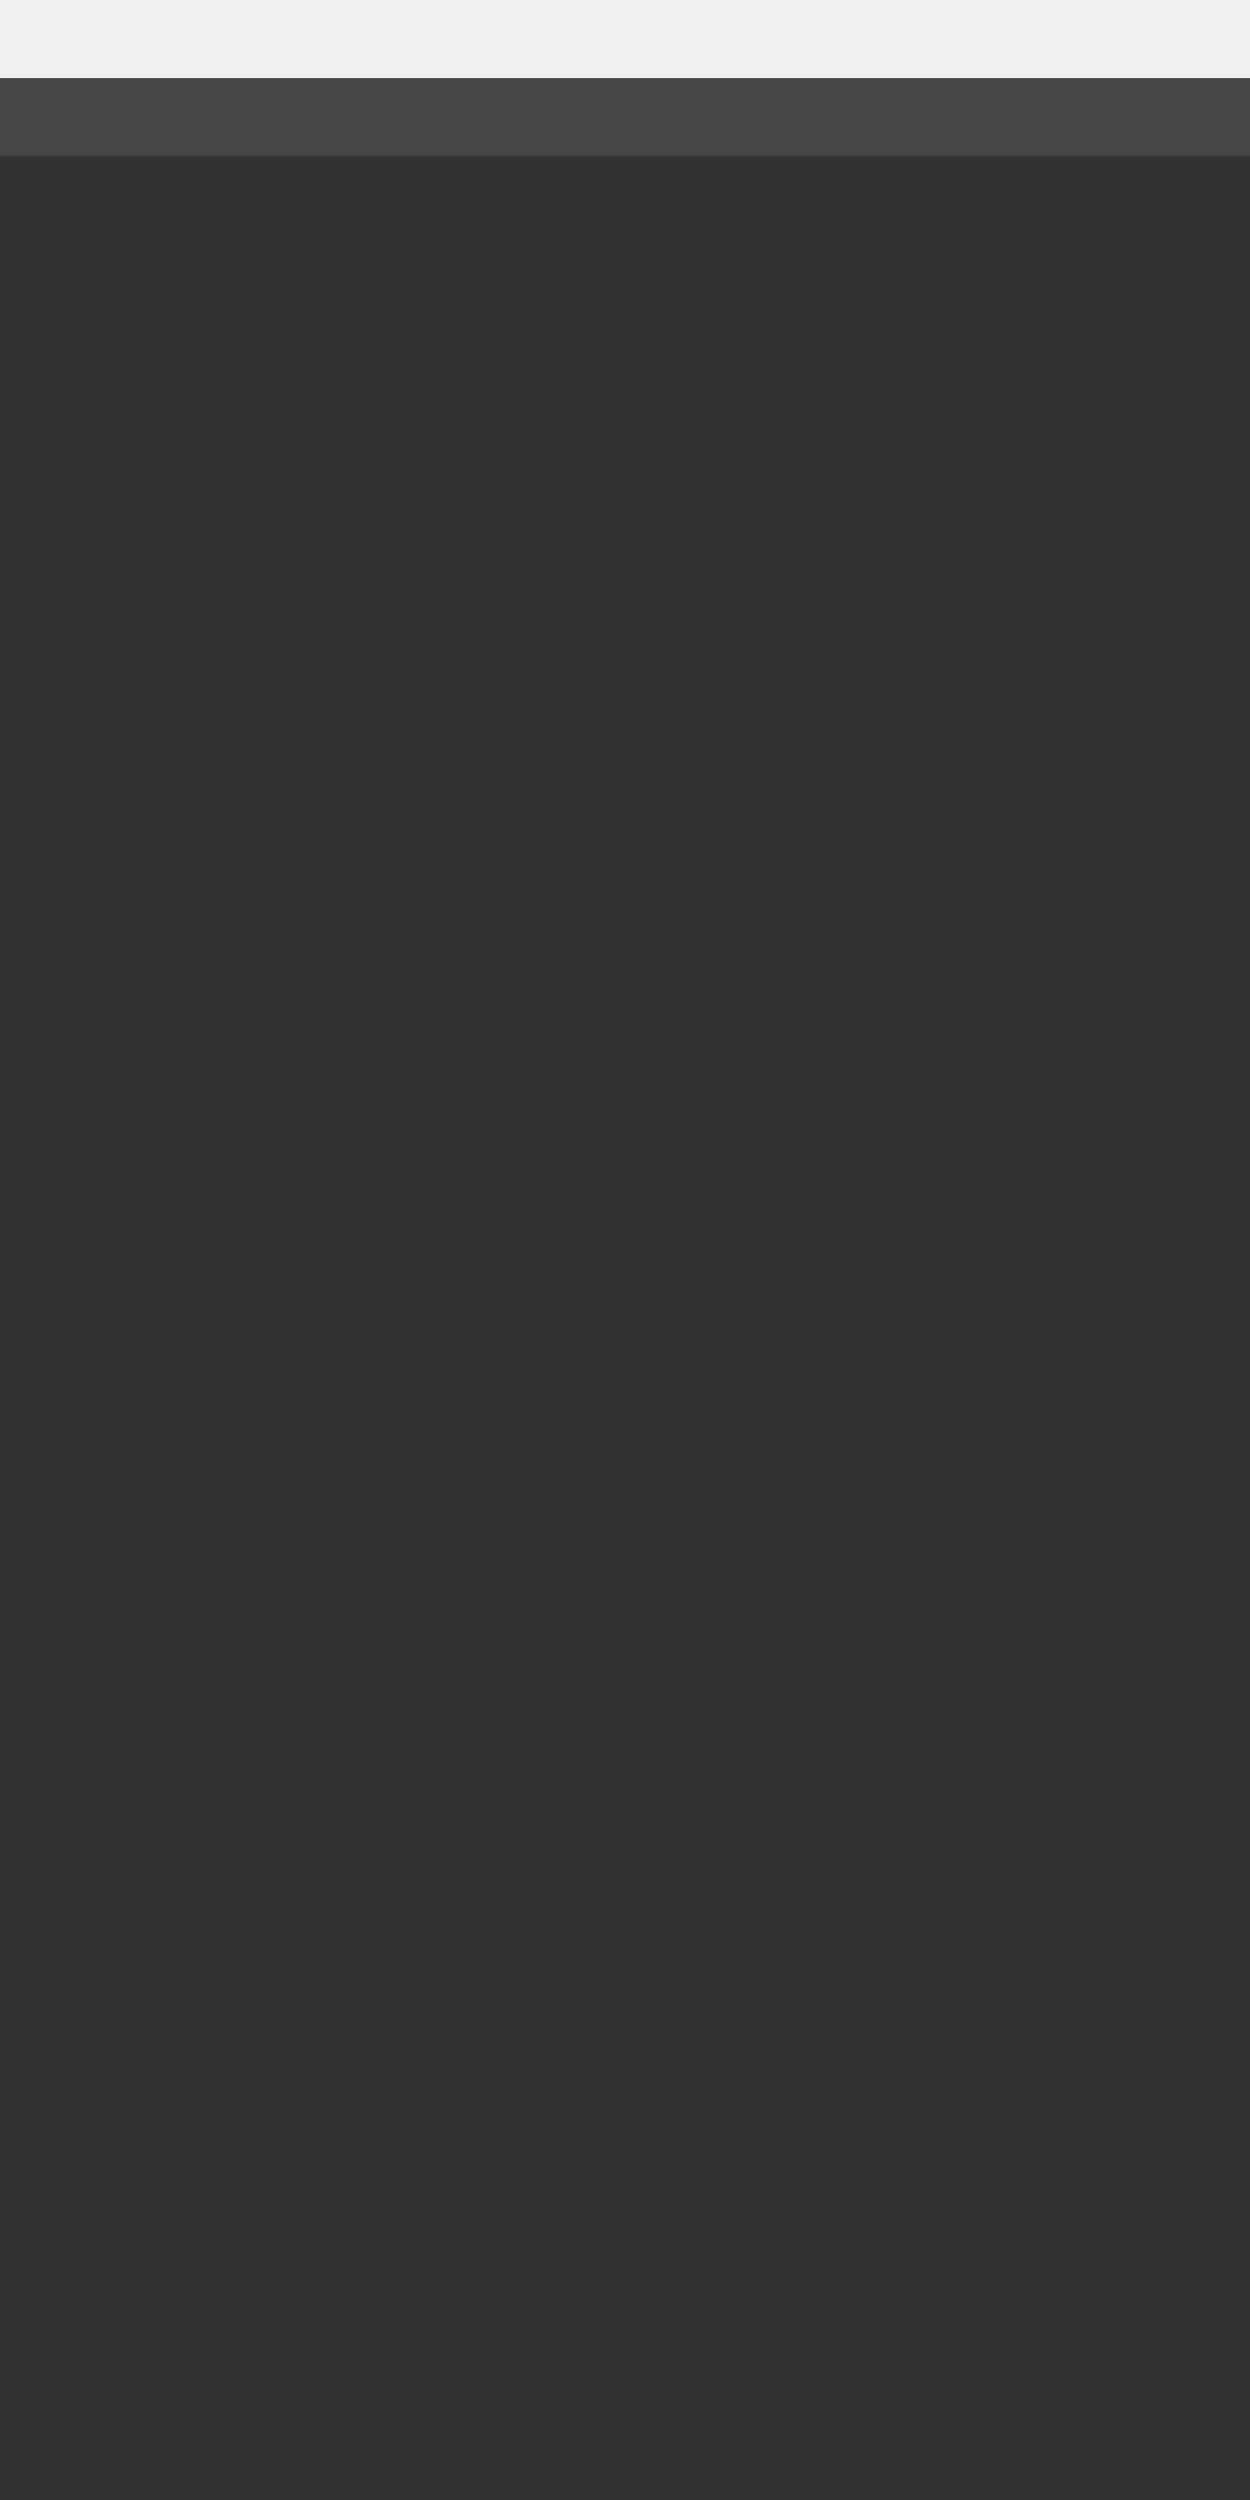
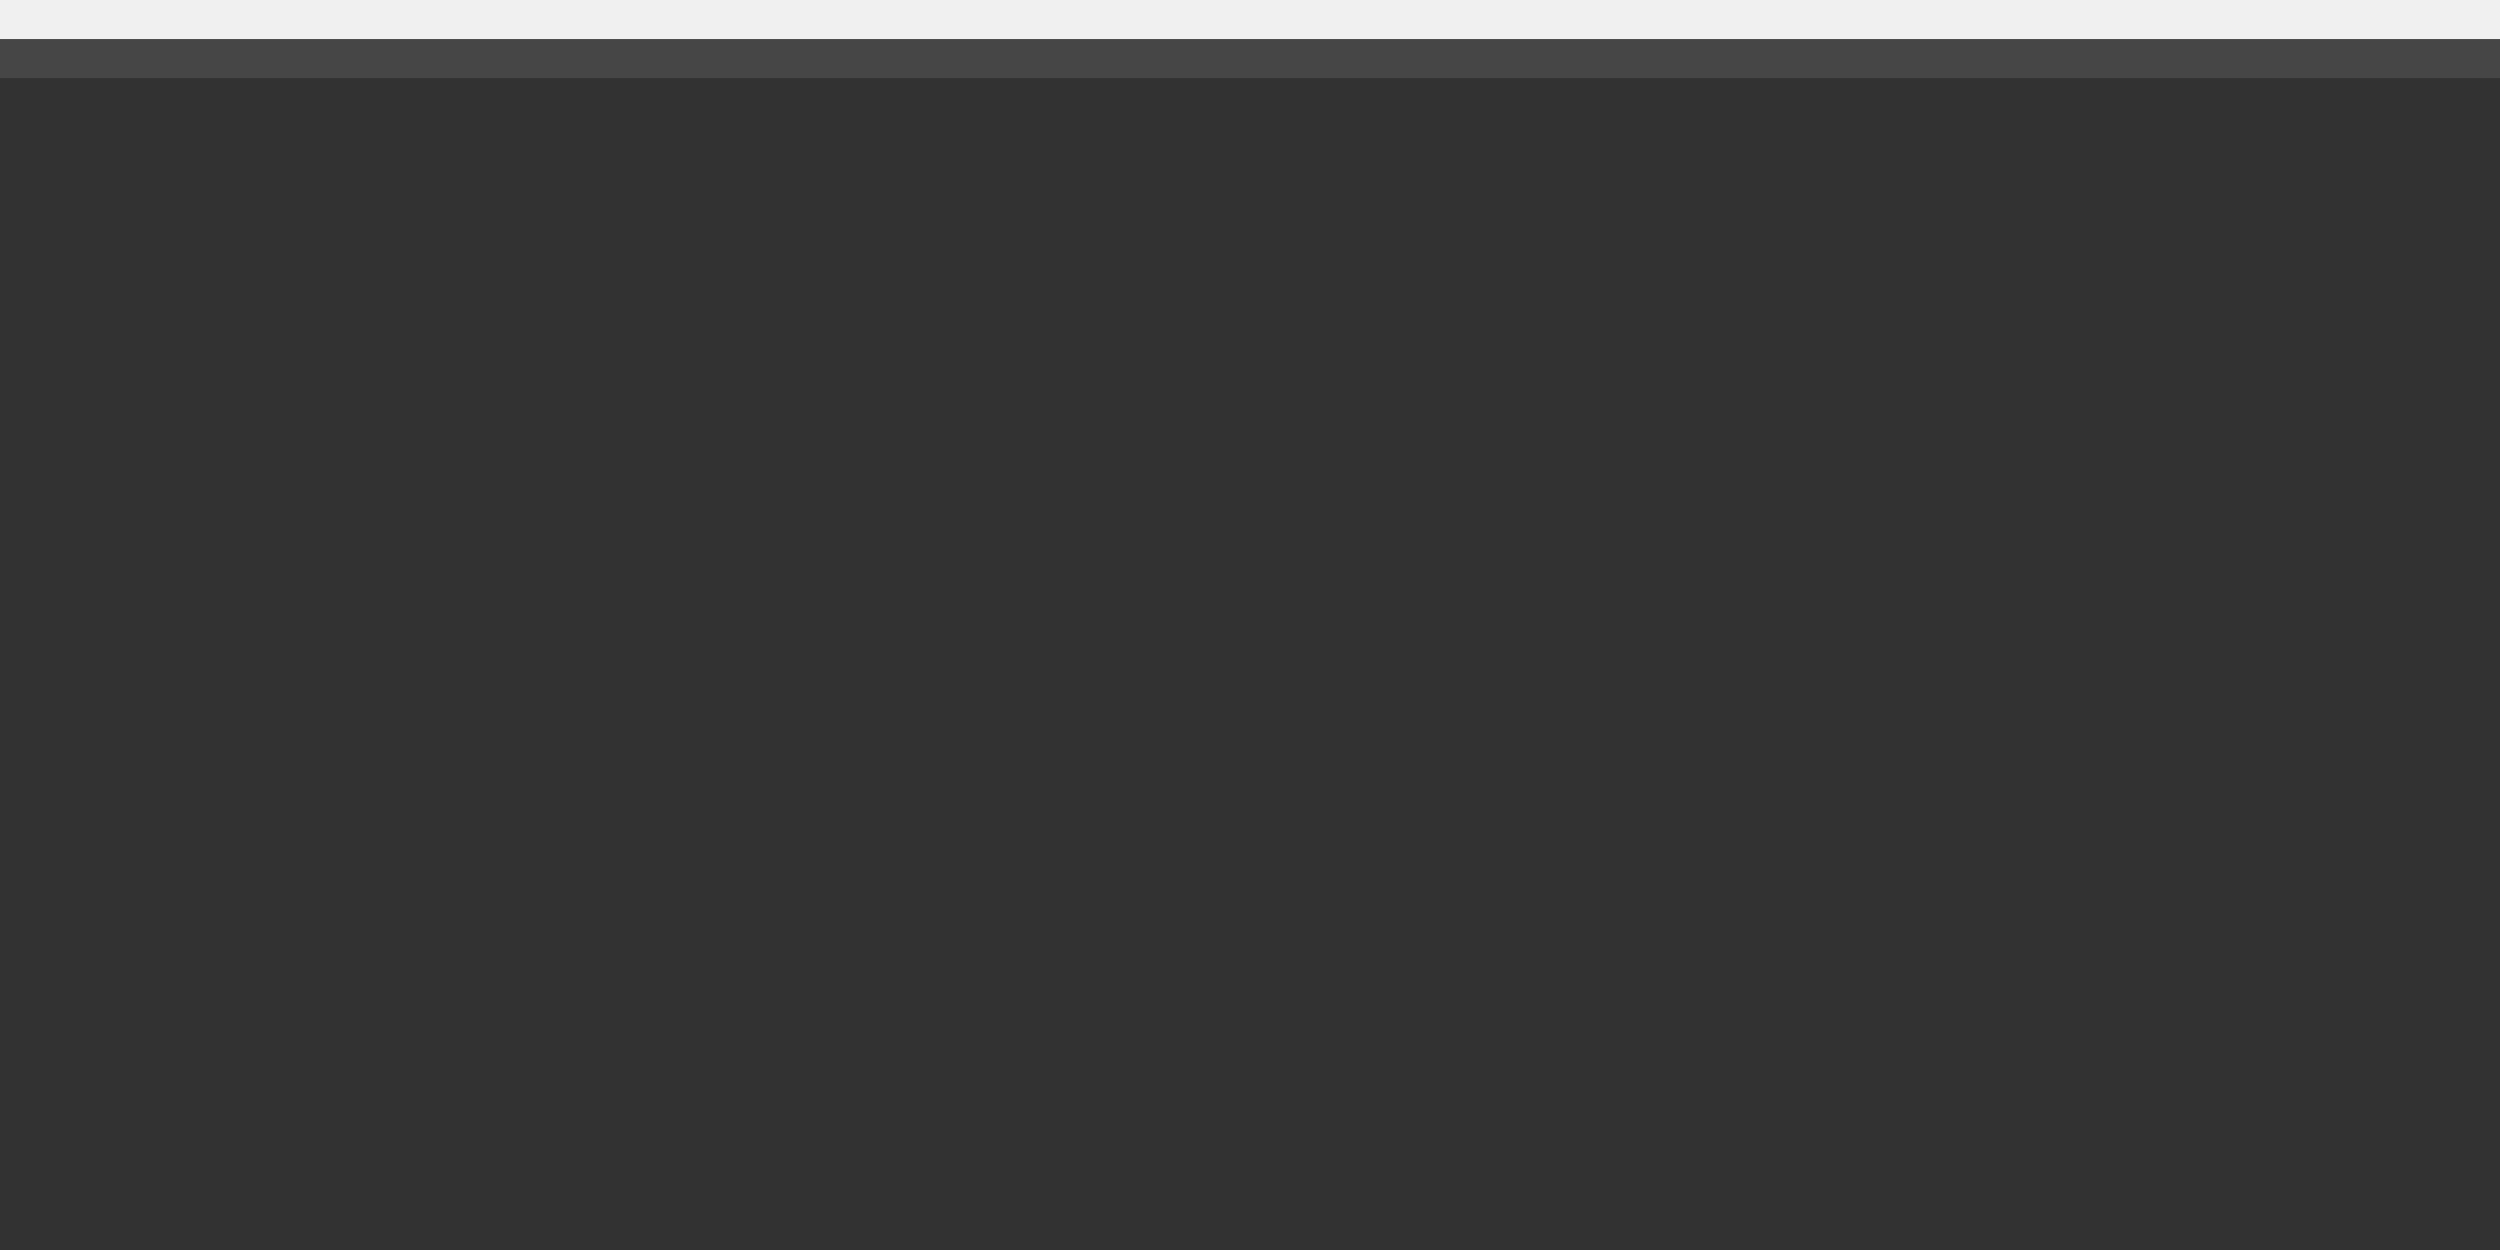
- <svg xmlns="http://www.w3.org/2000/svg" width="16" height="32" viewBox="0 -1 16 32">
-   <rect width="16" height="32" fill="#323232" />
-   <rect width="16" height="1" fill="#FFFFFF" fill-opacity="0.1" />
+ <svg xmlns="http://www.w3.org/2000/svg" width="64" height="32" viewBox="0 -1 64 32">
+   <rect width="64" height="32" fill="#323232" />
+   <rect width="64" height="1" fill="#FFFFFF" fill-opacity="0.1" />
</svg>
